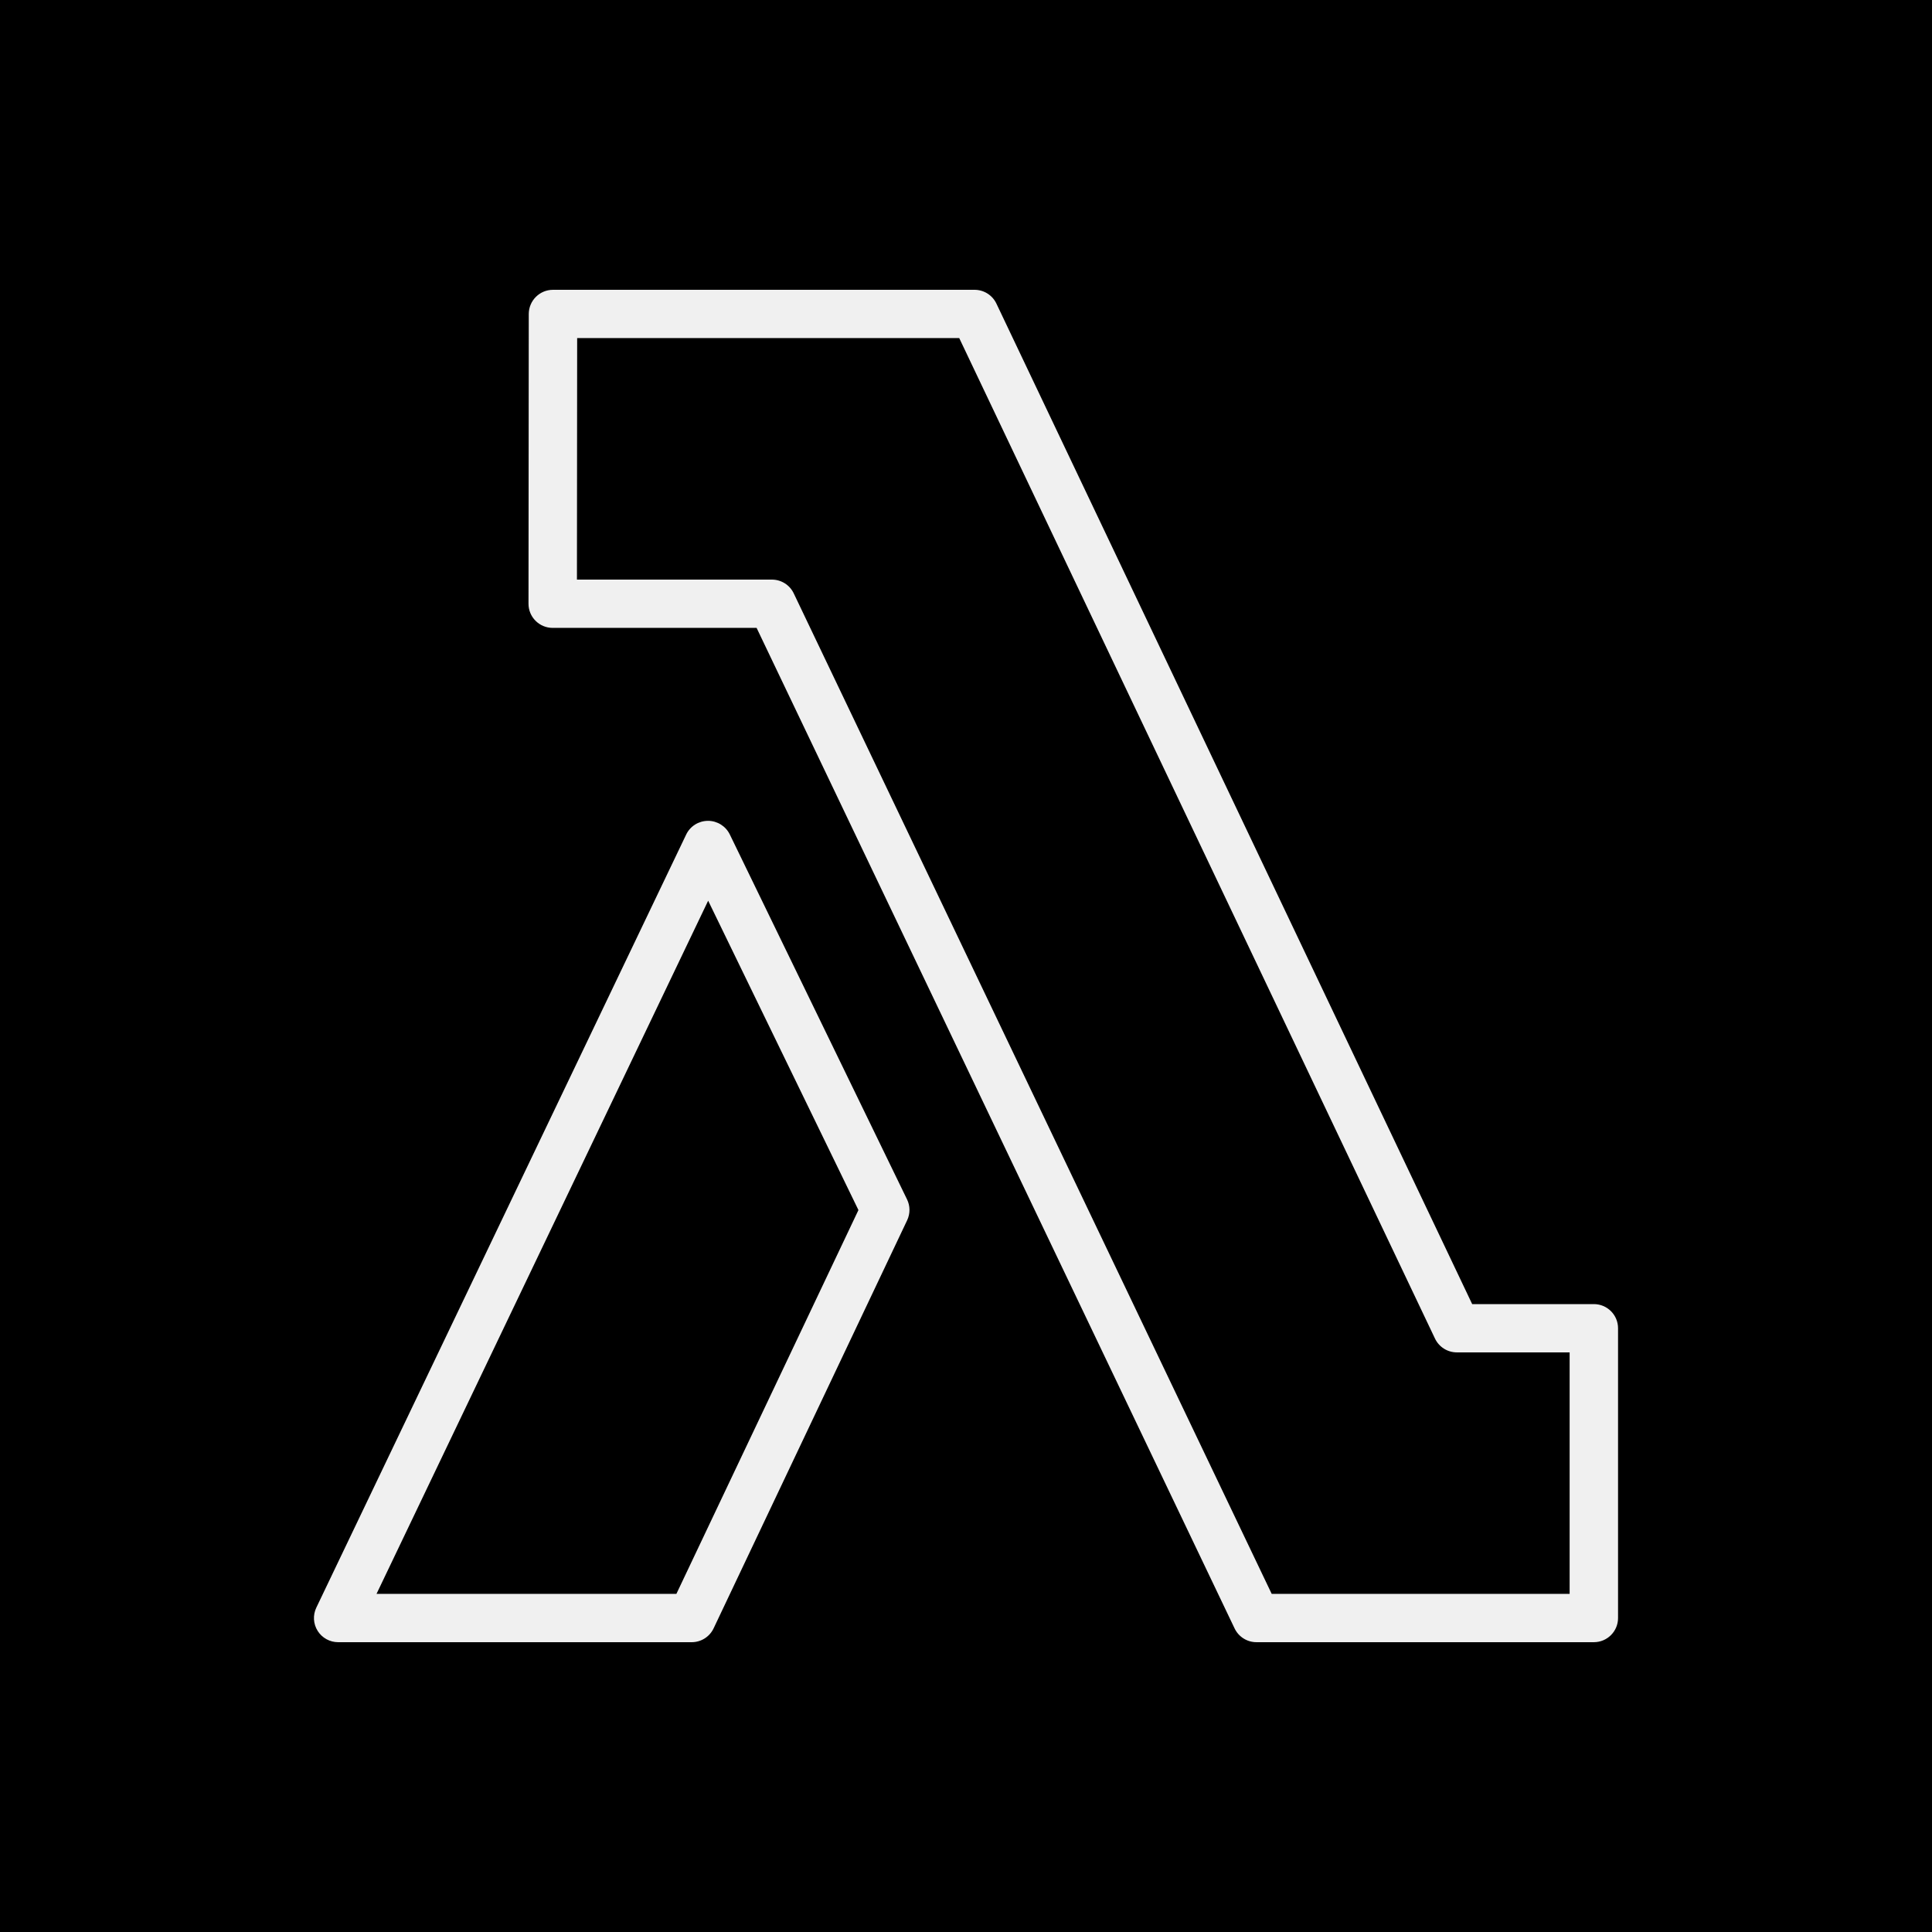
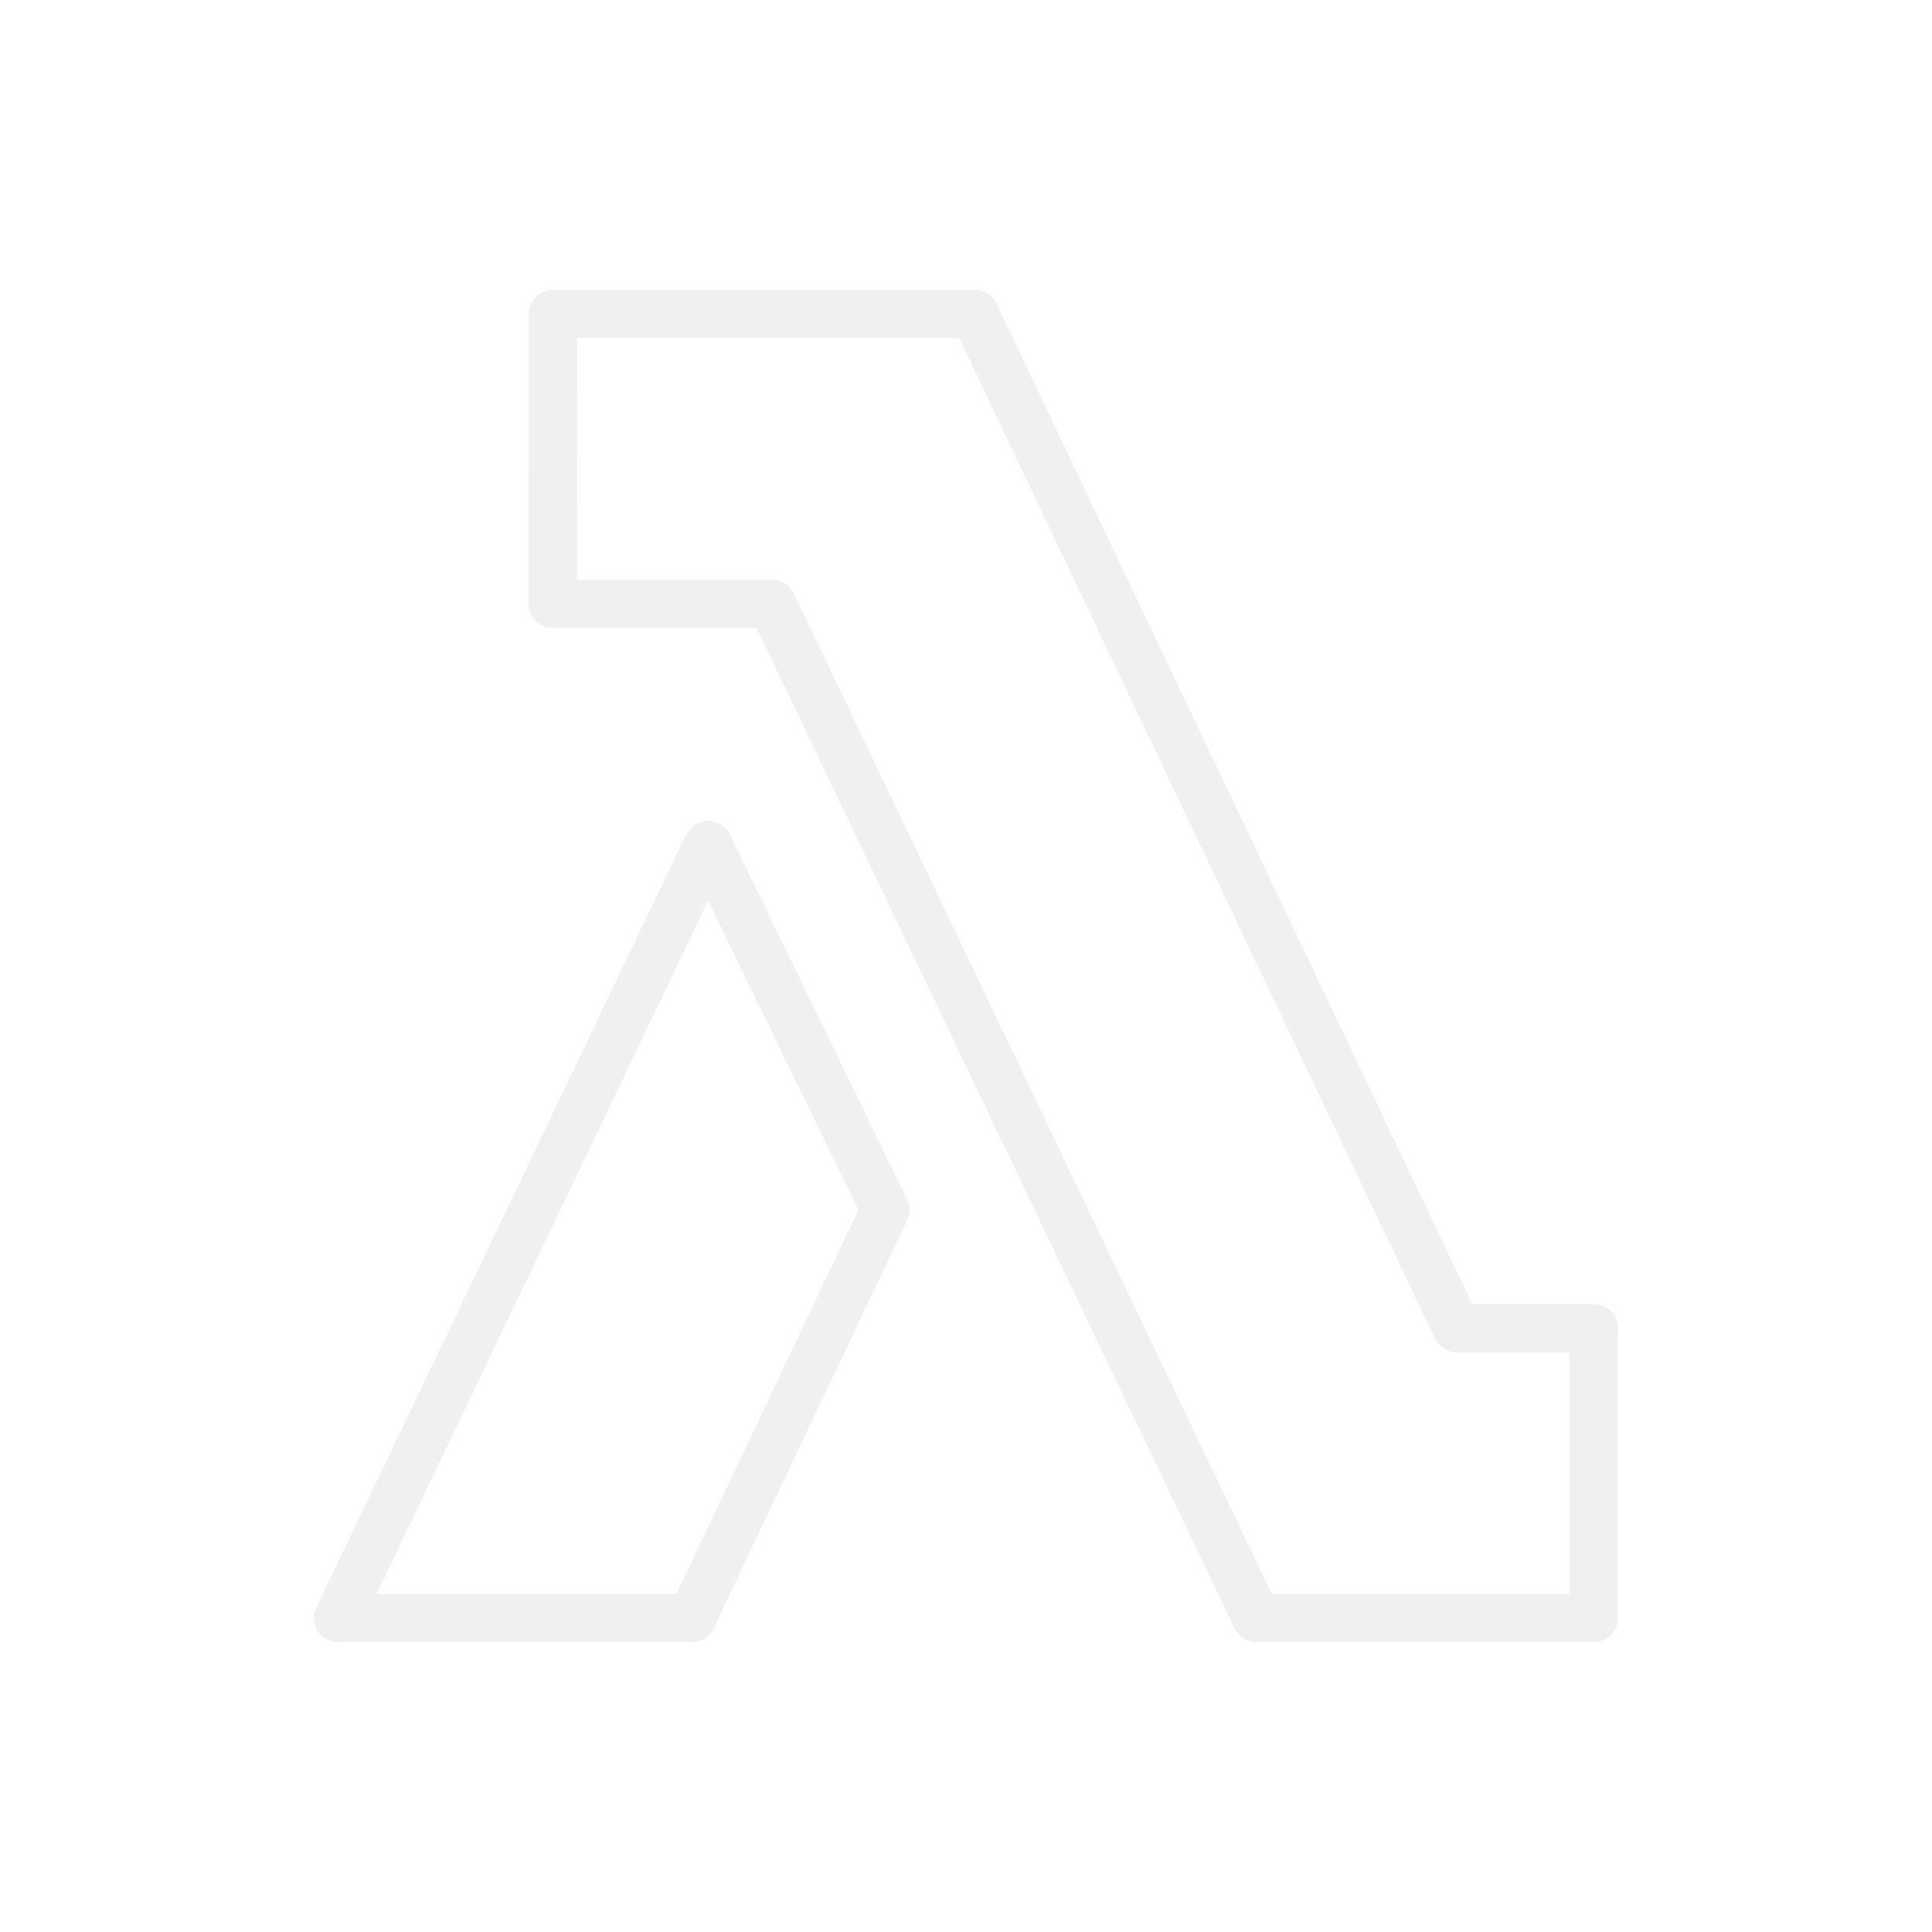
- <svg xmlns="http://www.w3.org/2000/svg" preserveAspectRatio="xMidYMid" viewBox="0 0 256 256" fill="currentColor" height="100%">
+ <svg xmlns="http://www.w3.org/2000/svg" preserveAspectRatio="xMidYMid" viewBox="0 0 256 256" fill="white" height="100%">
  <path d="M0 0v256h256V0H0zm73.273 38.4h55.857c1.241 0 2.369.713 2.898 1.826l63.043 132.574h16.121c1.774 0 3.207 1.433 3.207 3.199v38.4c0 1.766-1.433 3.199-3.207 3.199h-44.709c-1.238 0-2.36-.711-2.893-1.824L100.254 83.199H73.236c-.853 0-1.668-.336-2.268-.937a3.18 3.18 0 0 1-.939-2.266l.035-38.398a3.21 3.21 0 0 1 3.209-3.197zm3.203 6.4l-.029 32h25.83c1.238 0 2.367.709 2.896 1.822l63.334 132.576h39.477v-32h-14.943a3.21 3.21 0 0 1-2.896-1.826l-21.682-45.598-41.359-86.975H76.477zm17.33 63.965h.01c1.225 0 2.348.701 2.887 1.805l23.484 48.357c.427.87.429 1.885.016 2.762l-25.648 54.08a3.21 3.21 0 0 1-2.9 1.83H44.807c-1.1 0-2.127-.562-2.711-1.49a3.19 3.19 0 0 1-.182-3.088L90.92 110.586c.529-1.11 1.652-1.817 2.887-1.82zm.029 10.582l-43.945 91.852h39.734l24.123-50.859-19.912-40.992z" />
</svg>
